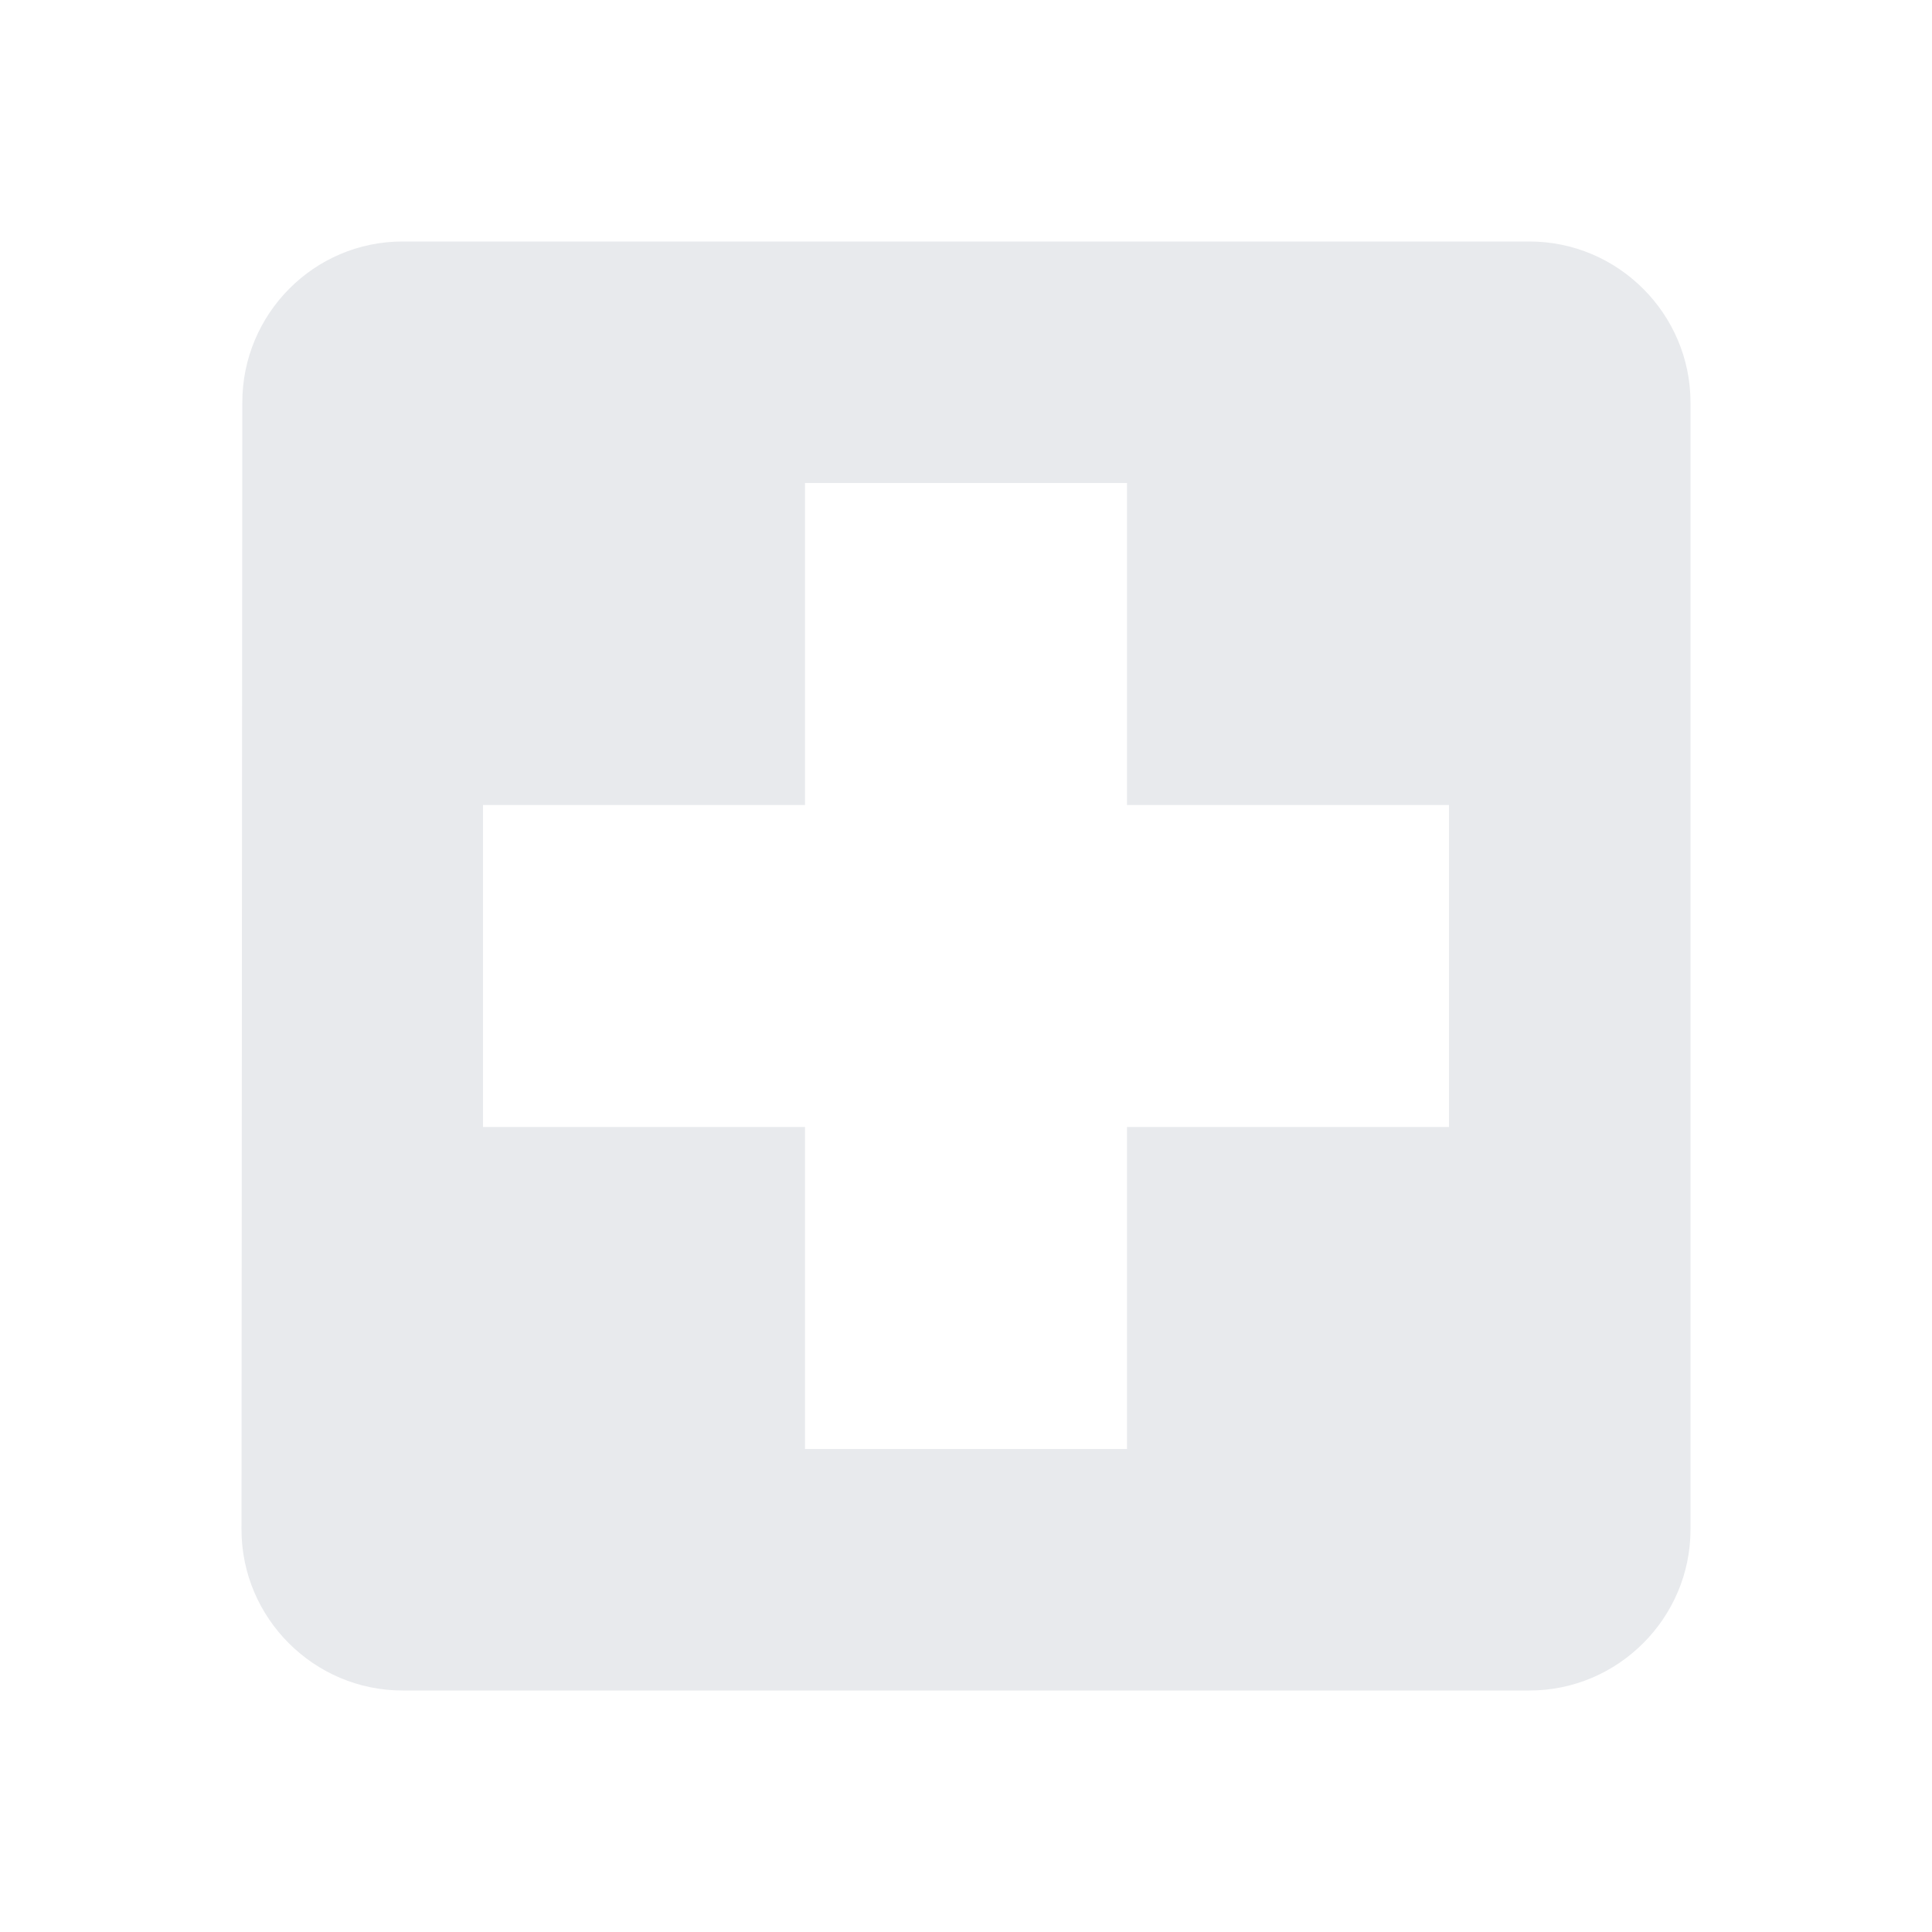
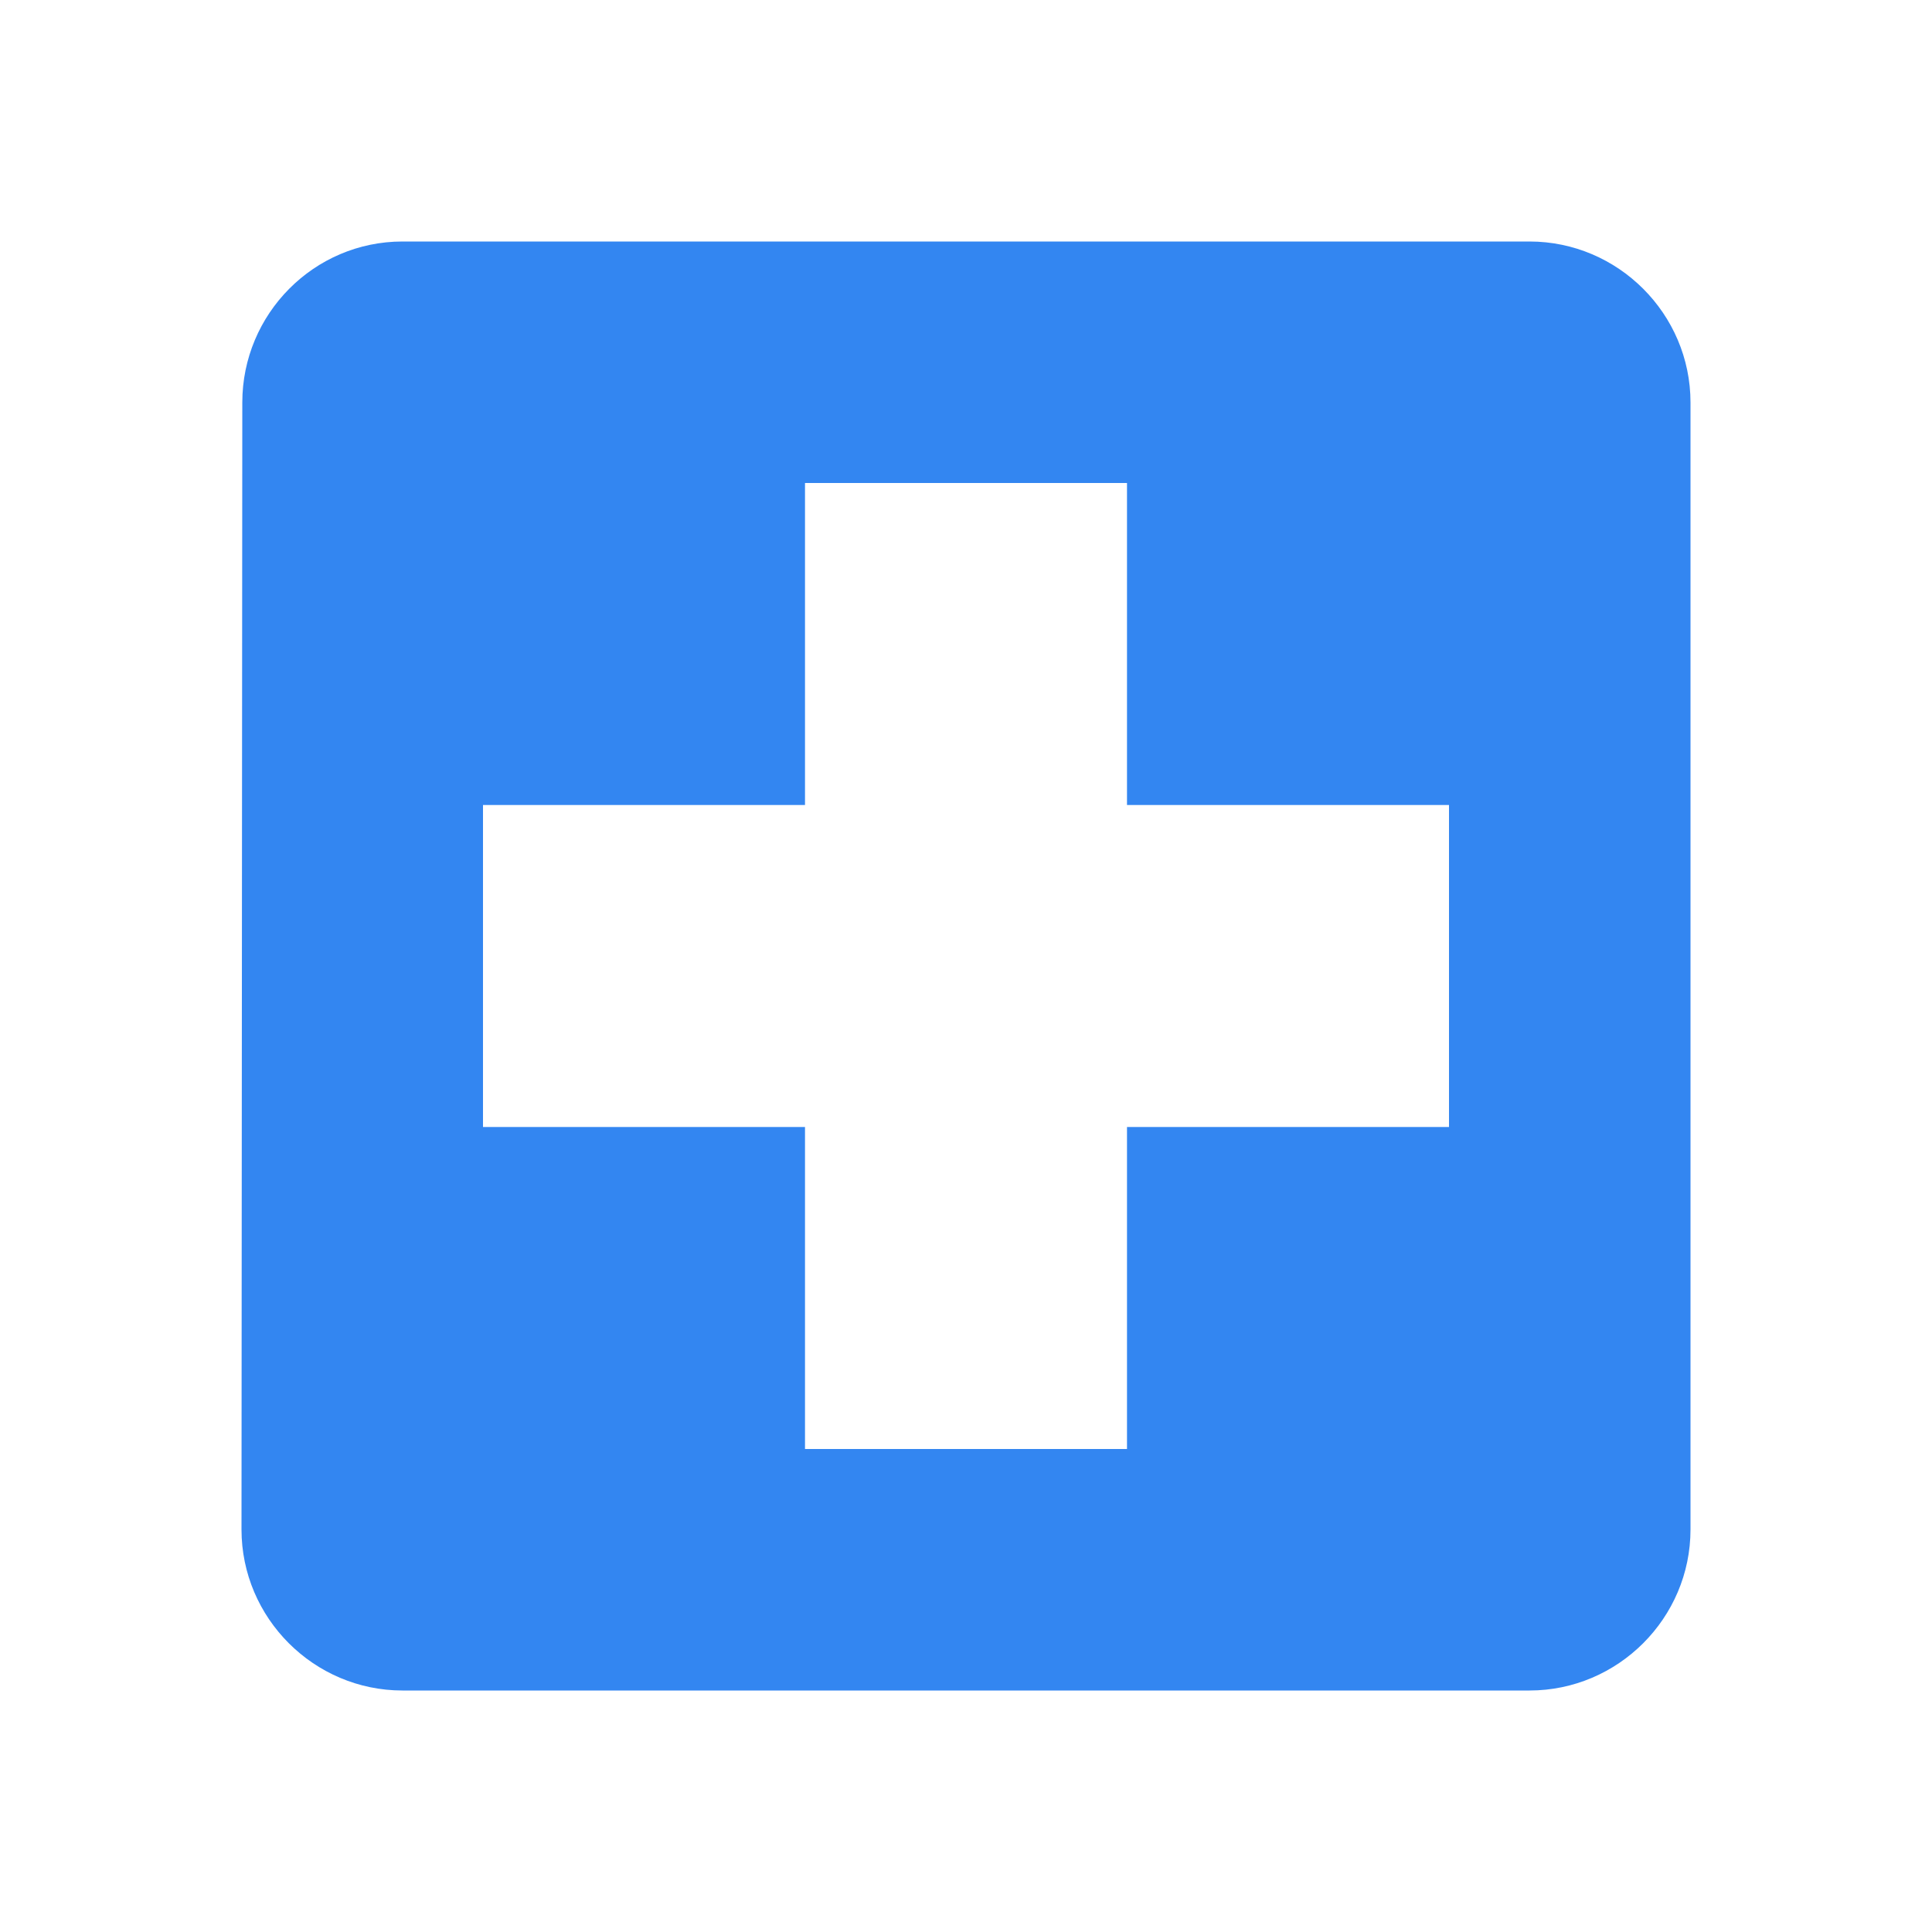
- <svg xmlns="http://www.w3.org/2000/svg" height="24px" viewBox="0 0 24 24" width="24px" fill="#e8eaed">
+ <svg xmlns="http://www.w3.org/2000/svg" height="24px" viewBox="0 0 24 24" width="24px" fill="#3386F1">
  <path d="M0 0h24v24H0z" fill="none" />
  <path d="M19 3H5c-1.1 0-1.99.9-1.99 2L3 19c0 1.1.9 2 2 2h14c1.1 0 2-.9 2-2V5c0-1.1-.9-2-2-2zm-1 11h-4v4h-4v-4H6v-4h4V6h4v4h4v4z" />
</svg>
